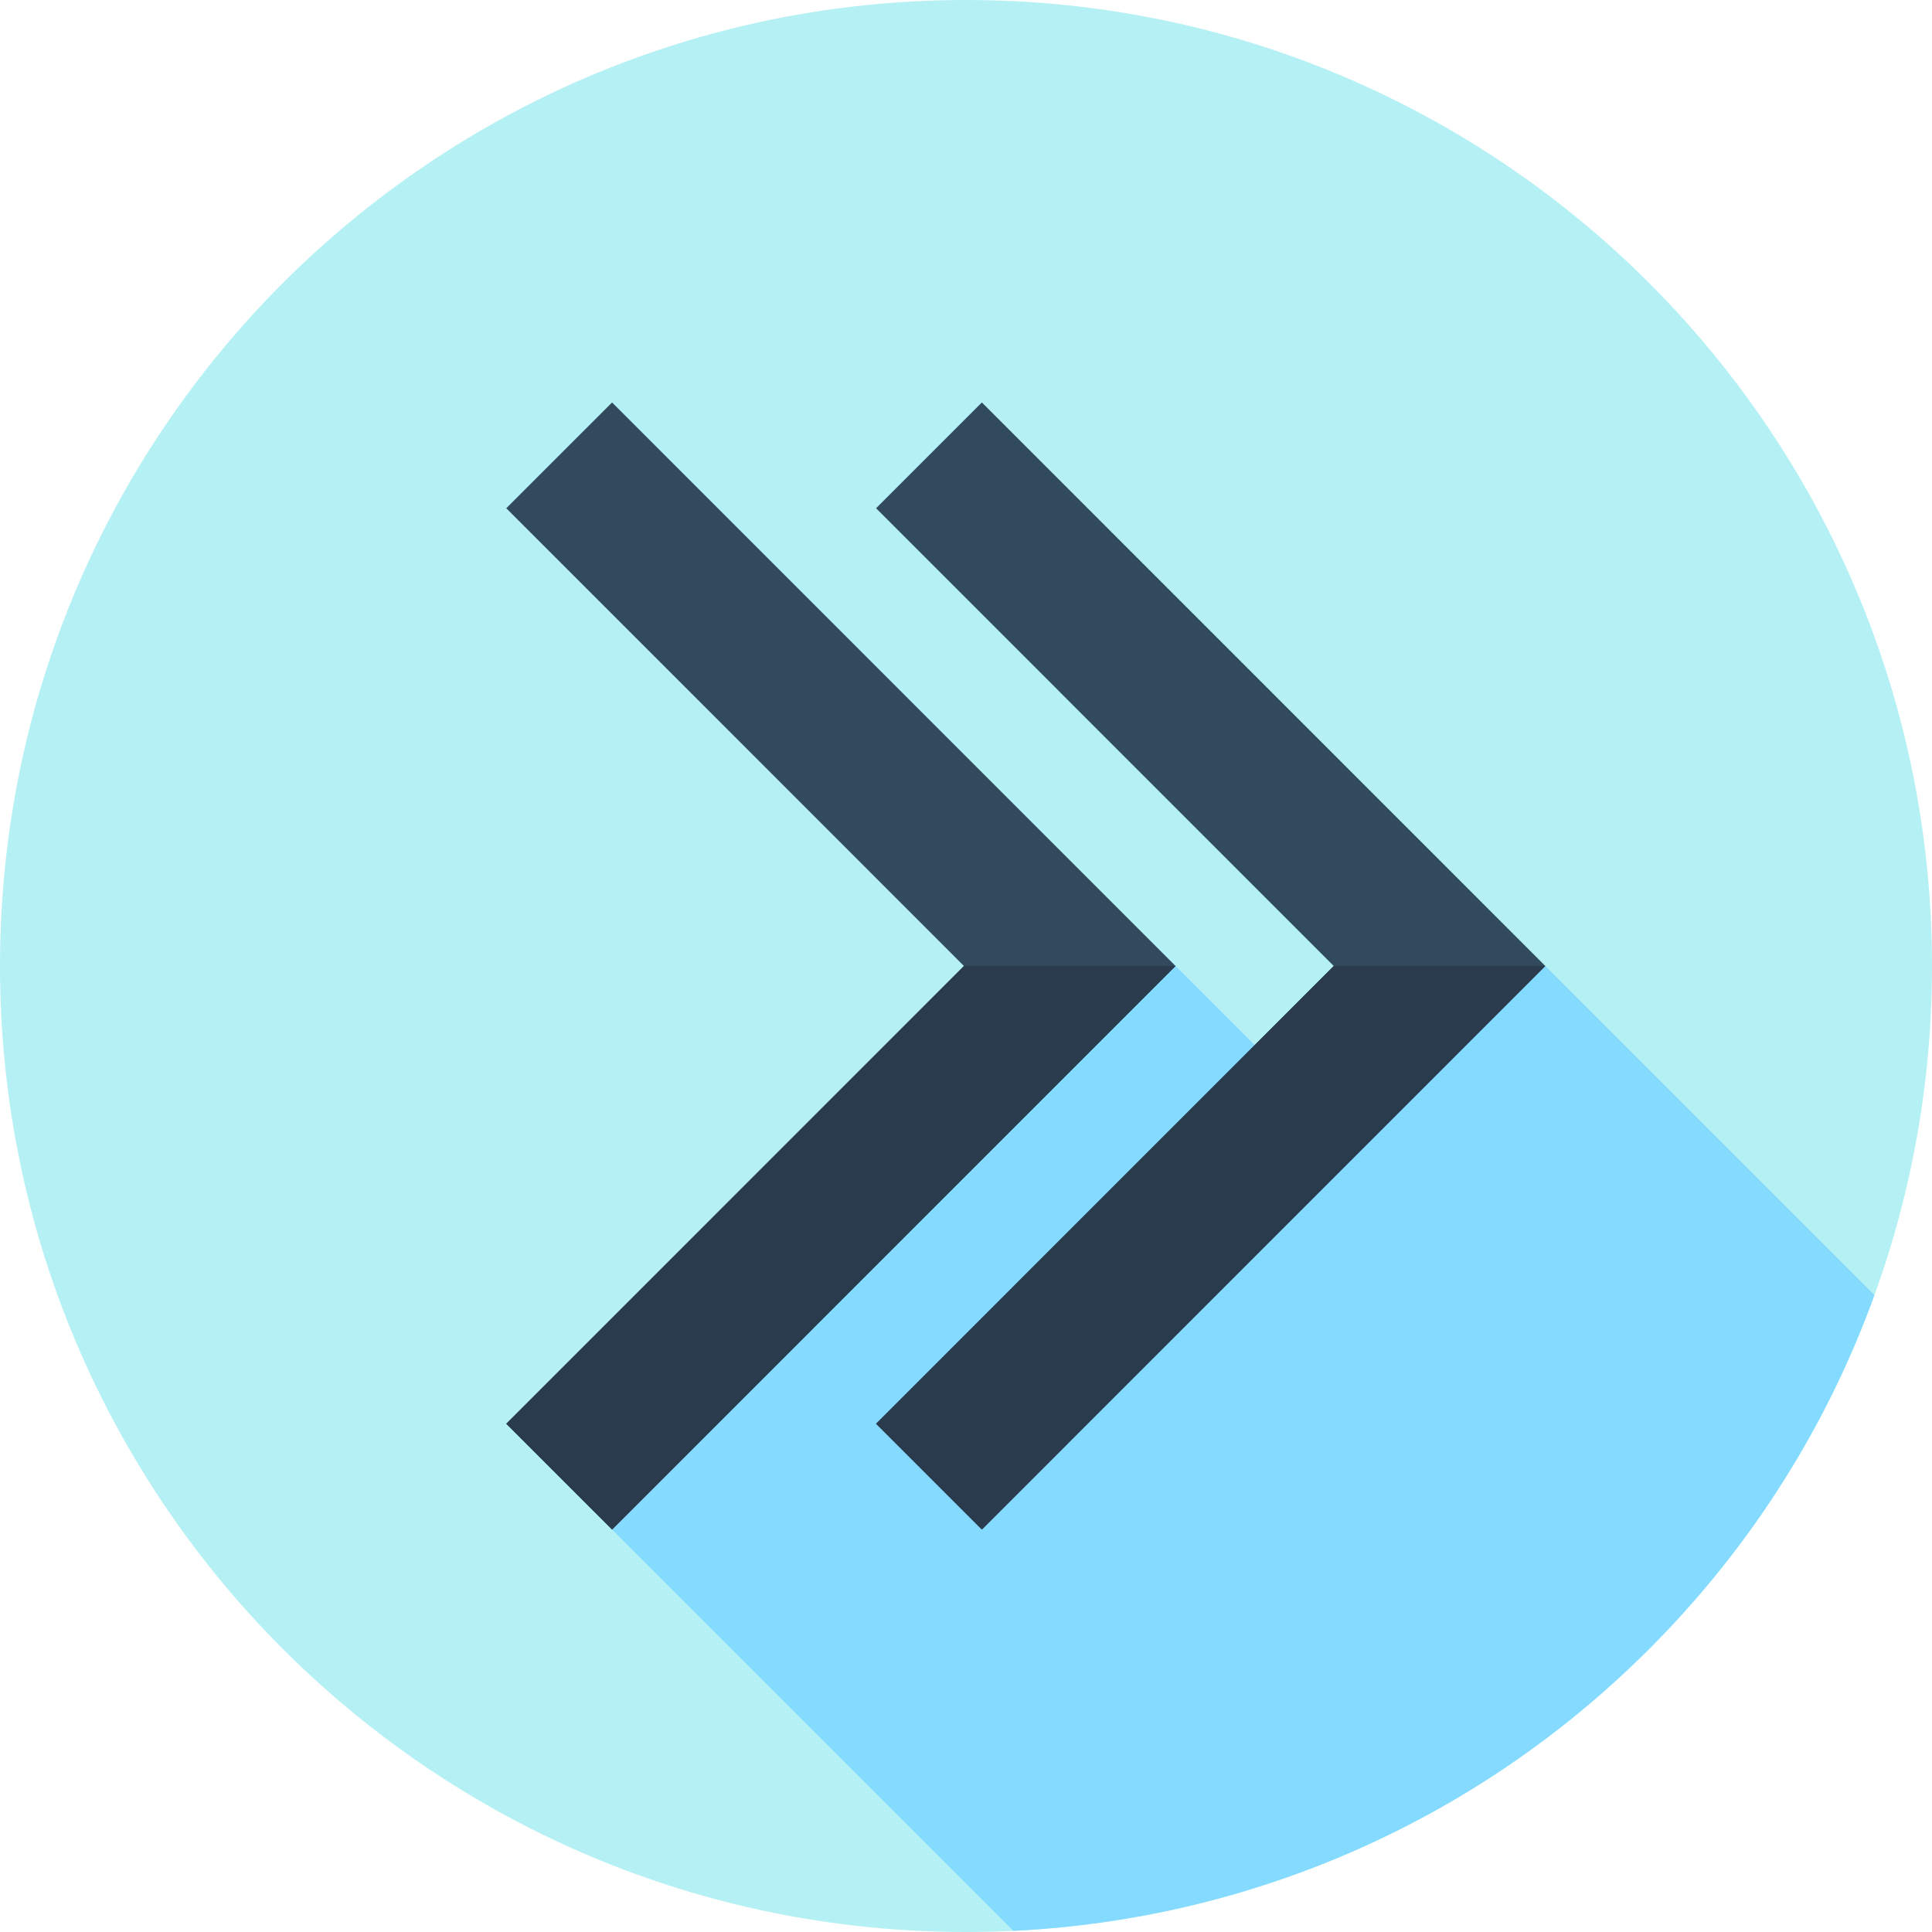
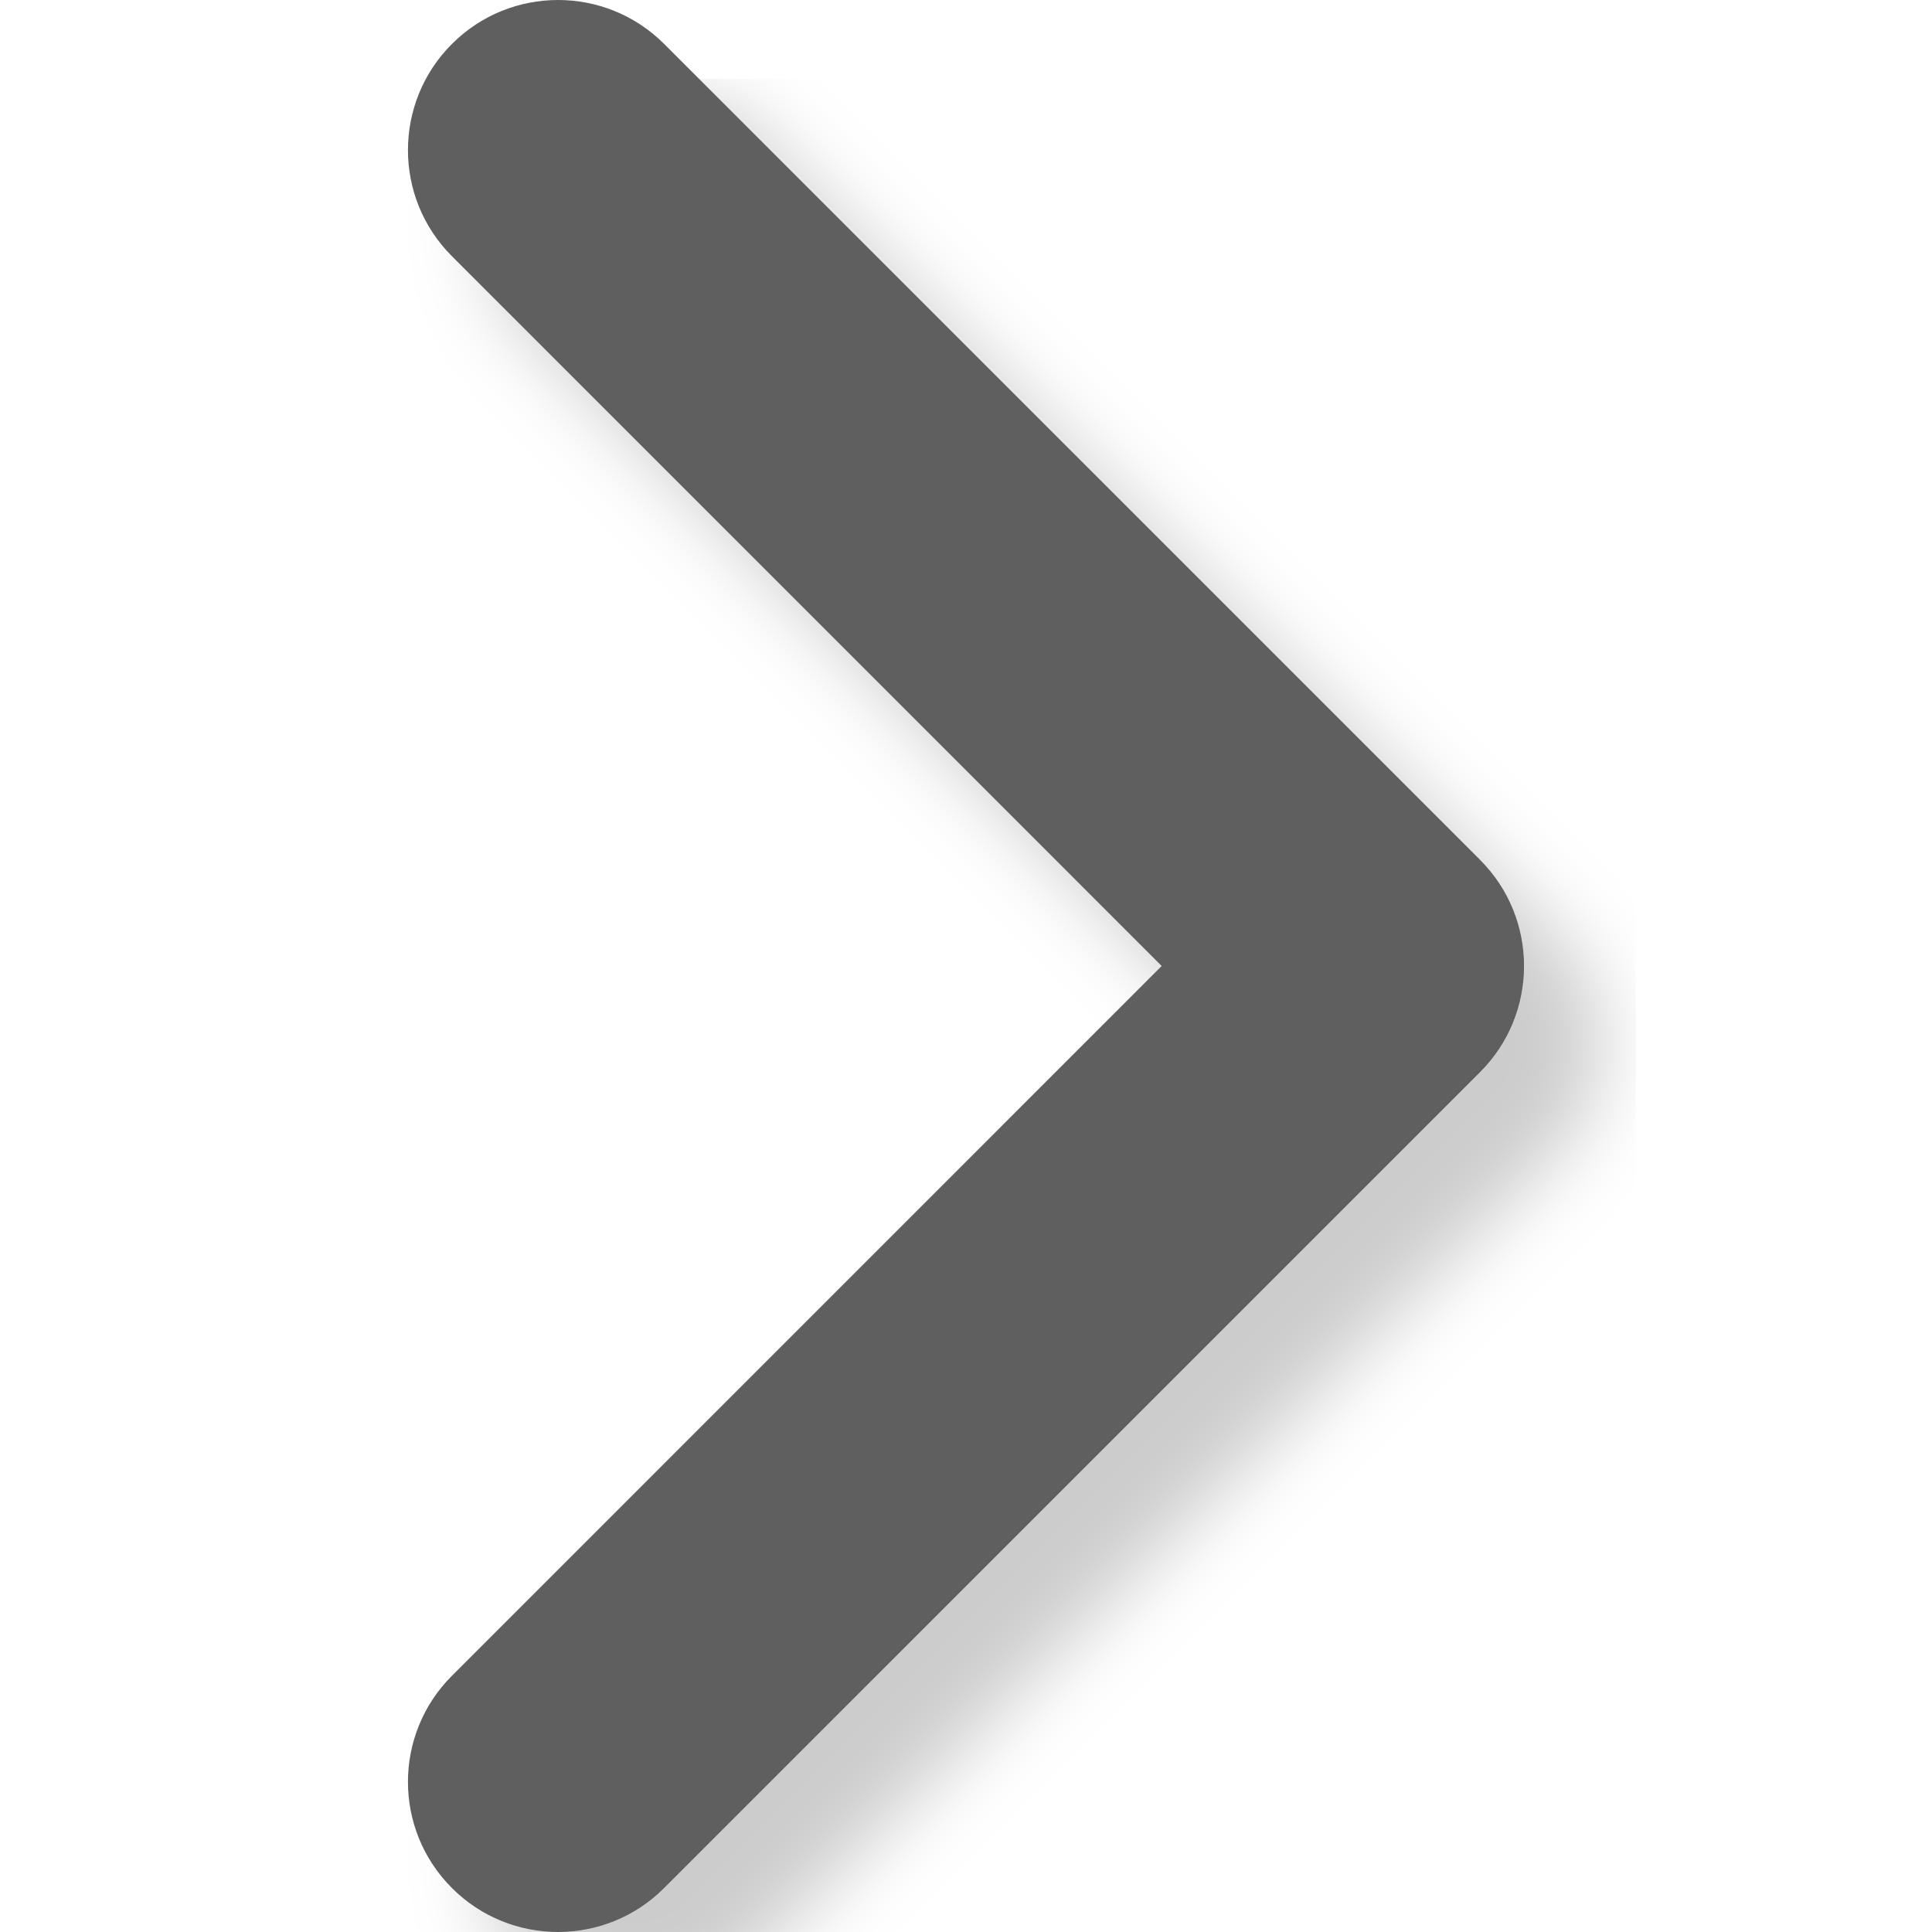
- <svg xmlns="http://www.w3.org/2000/svg" version="1.1" id="Layer_1" x="0px" y="0px" viewBox="0 0 512 512" style="enable-background:new 0 0 512 512;" xml:space="preserve">
-   <circle style="fill:#B5F1F4;" cx="256" cy="256" r="256" />
-   <path style="fill:#84DBFF;" d="M437.019,437.02c27.445-27.445,47.338-59.576,59.714-93.815L409.529,256l-54.396,43.603L311.529,256  l-60.163,52.253l-89.16,97.09l106.348,106.348C329.825,508.7,390.225,483.812,437.019,437.02z" />
-   <g>
-     <polygon style="fill:#324A5E;" points="260.205,405.344 232.167,377.31 353.459,256 232.169,134.69 260.206,106.656 409.529,256     " />
-     <polygon style="fill:#324A5E;" points="162.206,405.344 134.166,377.308 255.46,256 134.168,134.69 162.207,106.656 311.529,256     " />
+ <svg xmlns="http://www.w3.org/2000/svg" version="1.1" id="Capa_1" x="0px" y="0px" viewBox="0 0 492.432 492.432" style="enable-background:new 0 0 492.432 492.432;" xml:space="preserve">
+   <g id="XMLID_134_">
+     <defs>
+       <filter id="dropshadow" height="130%">
+         <feGaussianBlur in="SourceAlpha" stdDeviation="10" />
+         <feOffset dx="20" dy="20" result="offsetblur" />
+         <feComponentTransfer>
+           <feFuncA type="linear" slope="0.2" />
+         </feComponentTransfer>
+         <feMerge>
+           <feMergeNode />
+           <feMergeNode in="SourceGraphic" />
+         </feMerge>
+       </filter>
+     </defs>
+     <path fill="#5e5f61" id="XMLID_135_" d="M142.238,492.432c-9.79,0-19.588-3.736-27.05-11.209c-14.945-14.934-14.945-39.162,0-54.098l180.9-180.909   l-180.9-180.91c-14.945-14.935-14.945-39.163,0-54.098c14.926-14.944,39.172-14.944,54.098,0l207.96,207.958   c14.943,14.935,14.943,39.164,0,54.1l-207.96,207.957C161.824,488.697,152.026,492.432,142.238,492.432z" filter="url(#dropshadow)" />
  </g>
-   <g>
-     <polygon style="fill:#2B3B4E;" points="409.529,256 260.205,405.344 232.167,377.31 353.459,256  " />
-     <polygon style="fill:#2B3B4E;" points="311.529,256 162.206,405.344 134.166,377.308 255.46,256  " />
-   </g>
-   <g>
- </g>
-   <g>
- </g>
-   <g>
- </g>
-   <g>
- </g>
-   <g>
- </g>
-   <g>
- </g>
-   <g>
- </g>
-   <g>
- </g>
-   <g>
- </g>
-   <g>
- </g>
-   <g>
- </g>
-   <g>
- </g>
-   <g>
- </g>
-   <g>
- </g>
-   <g>
- </g>
</svg>
